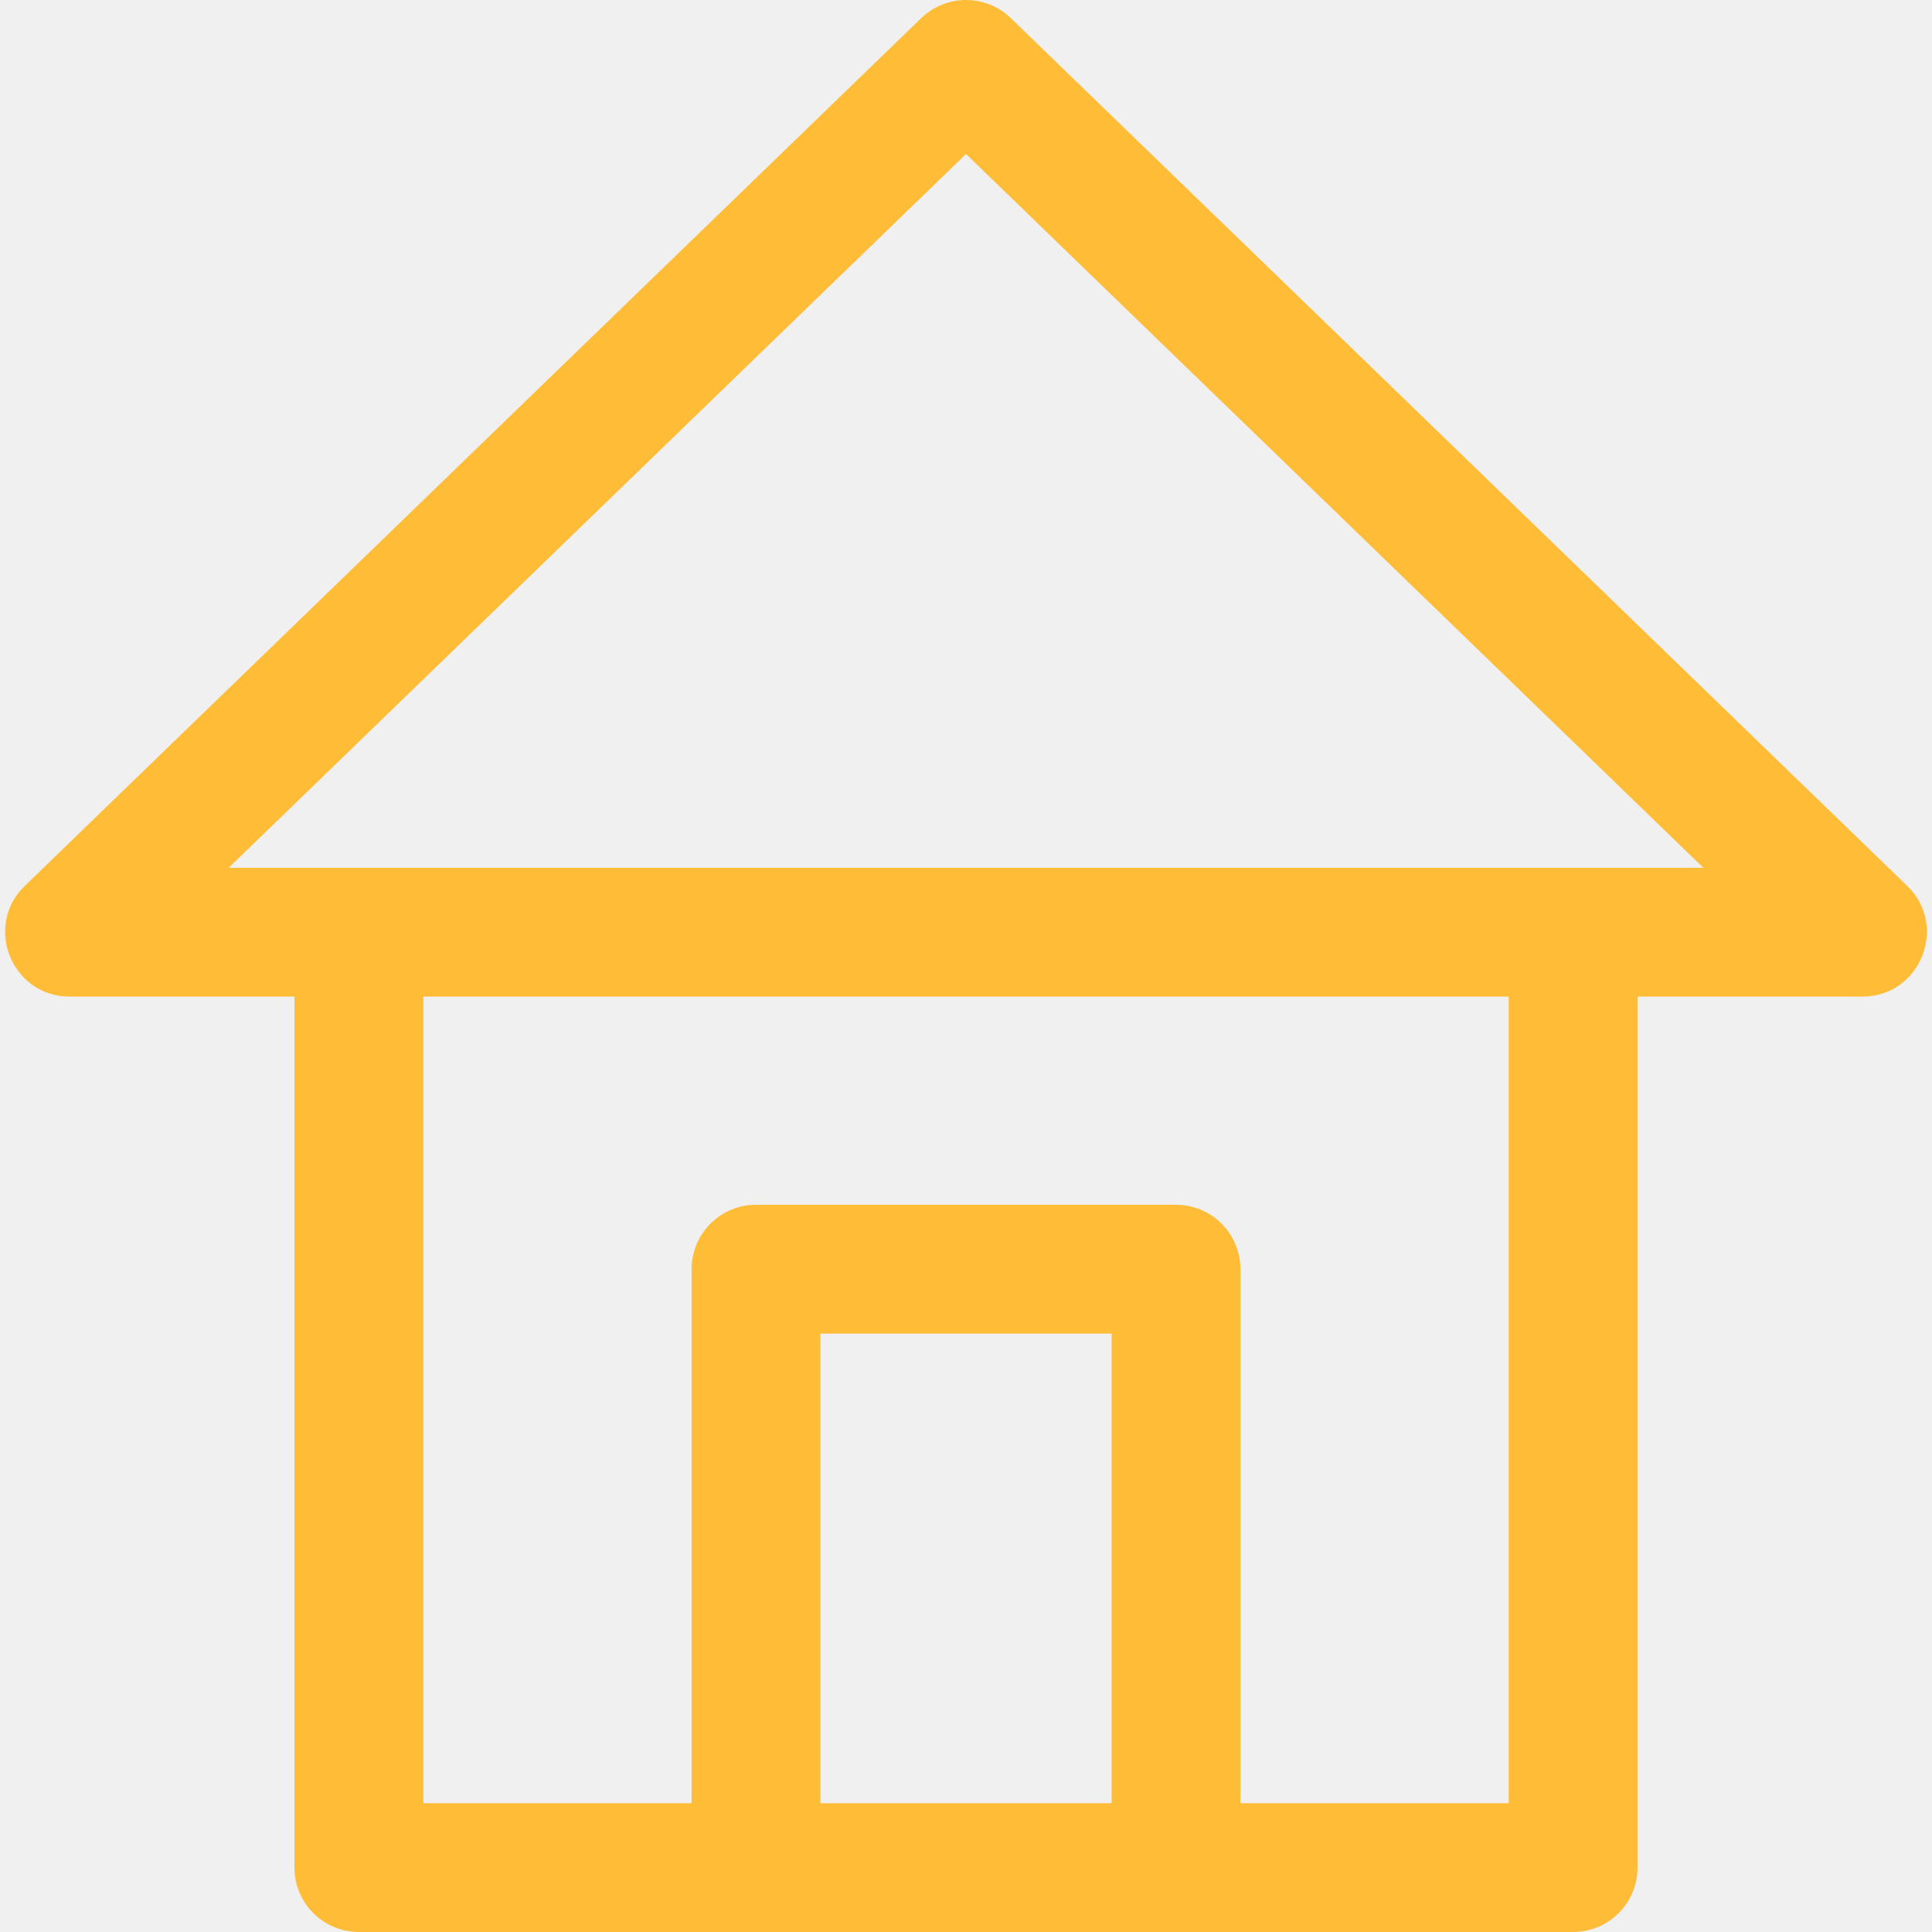
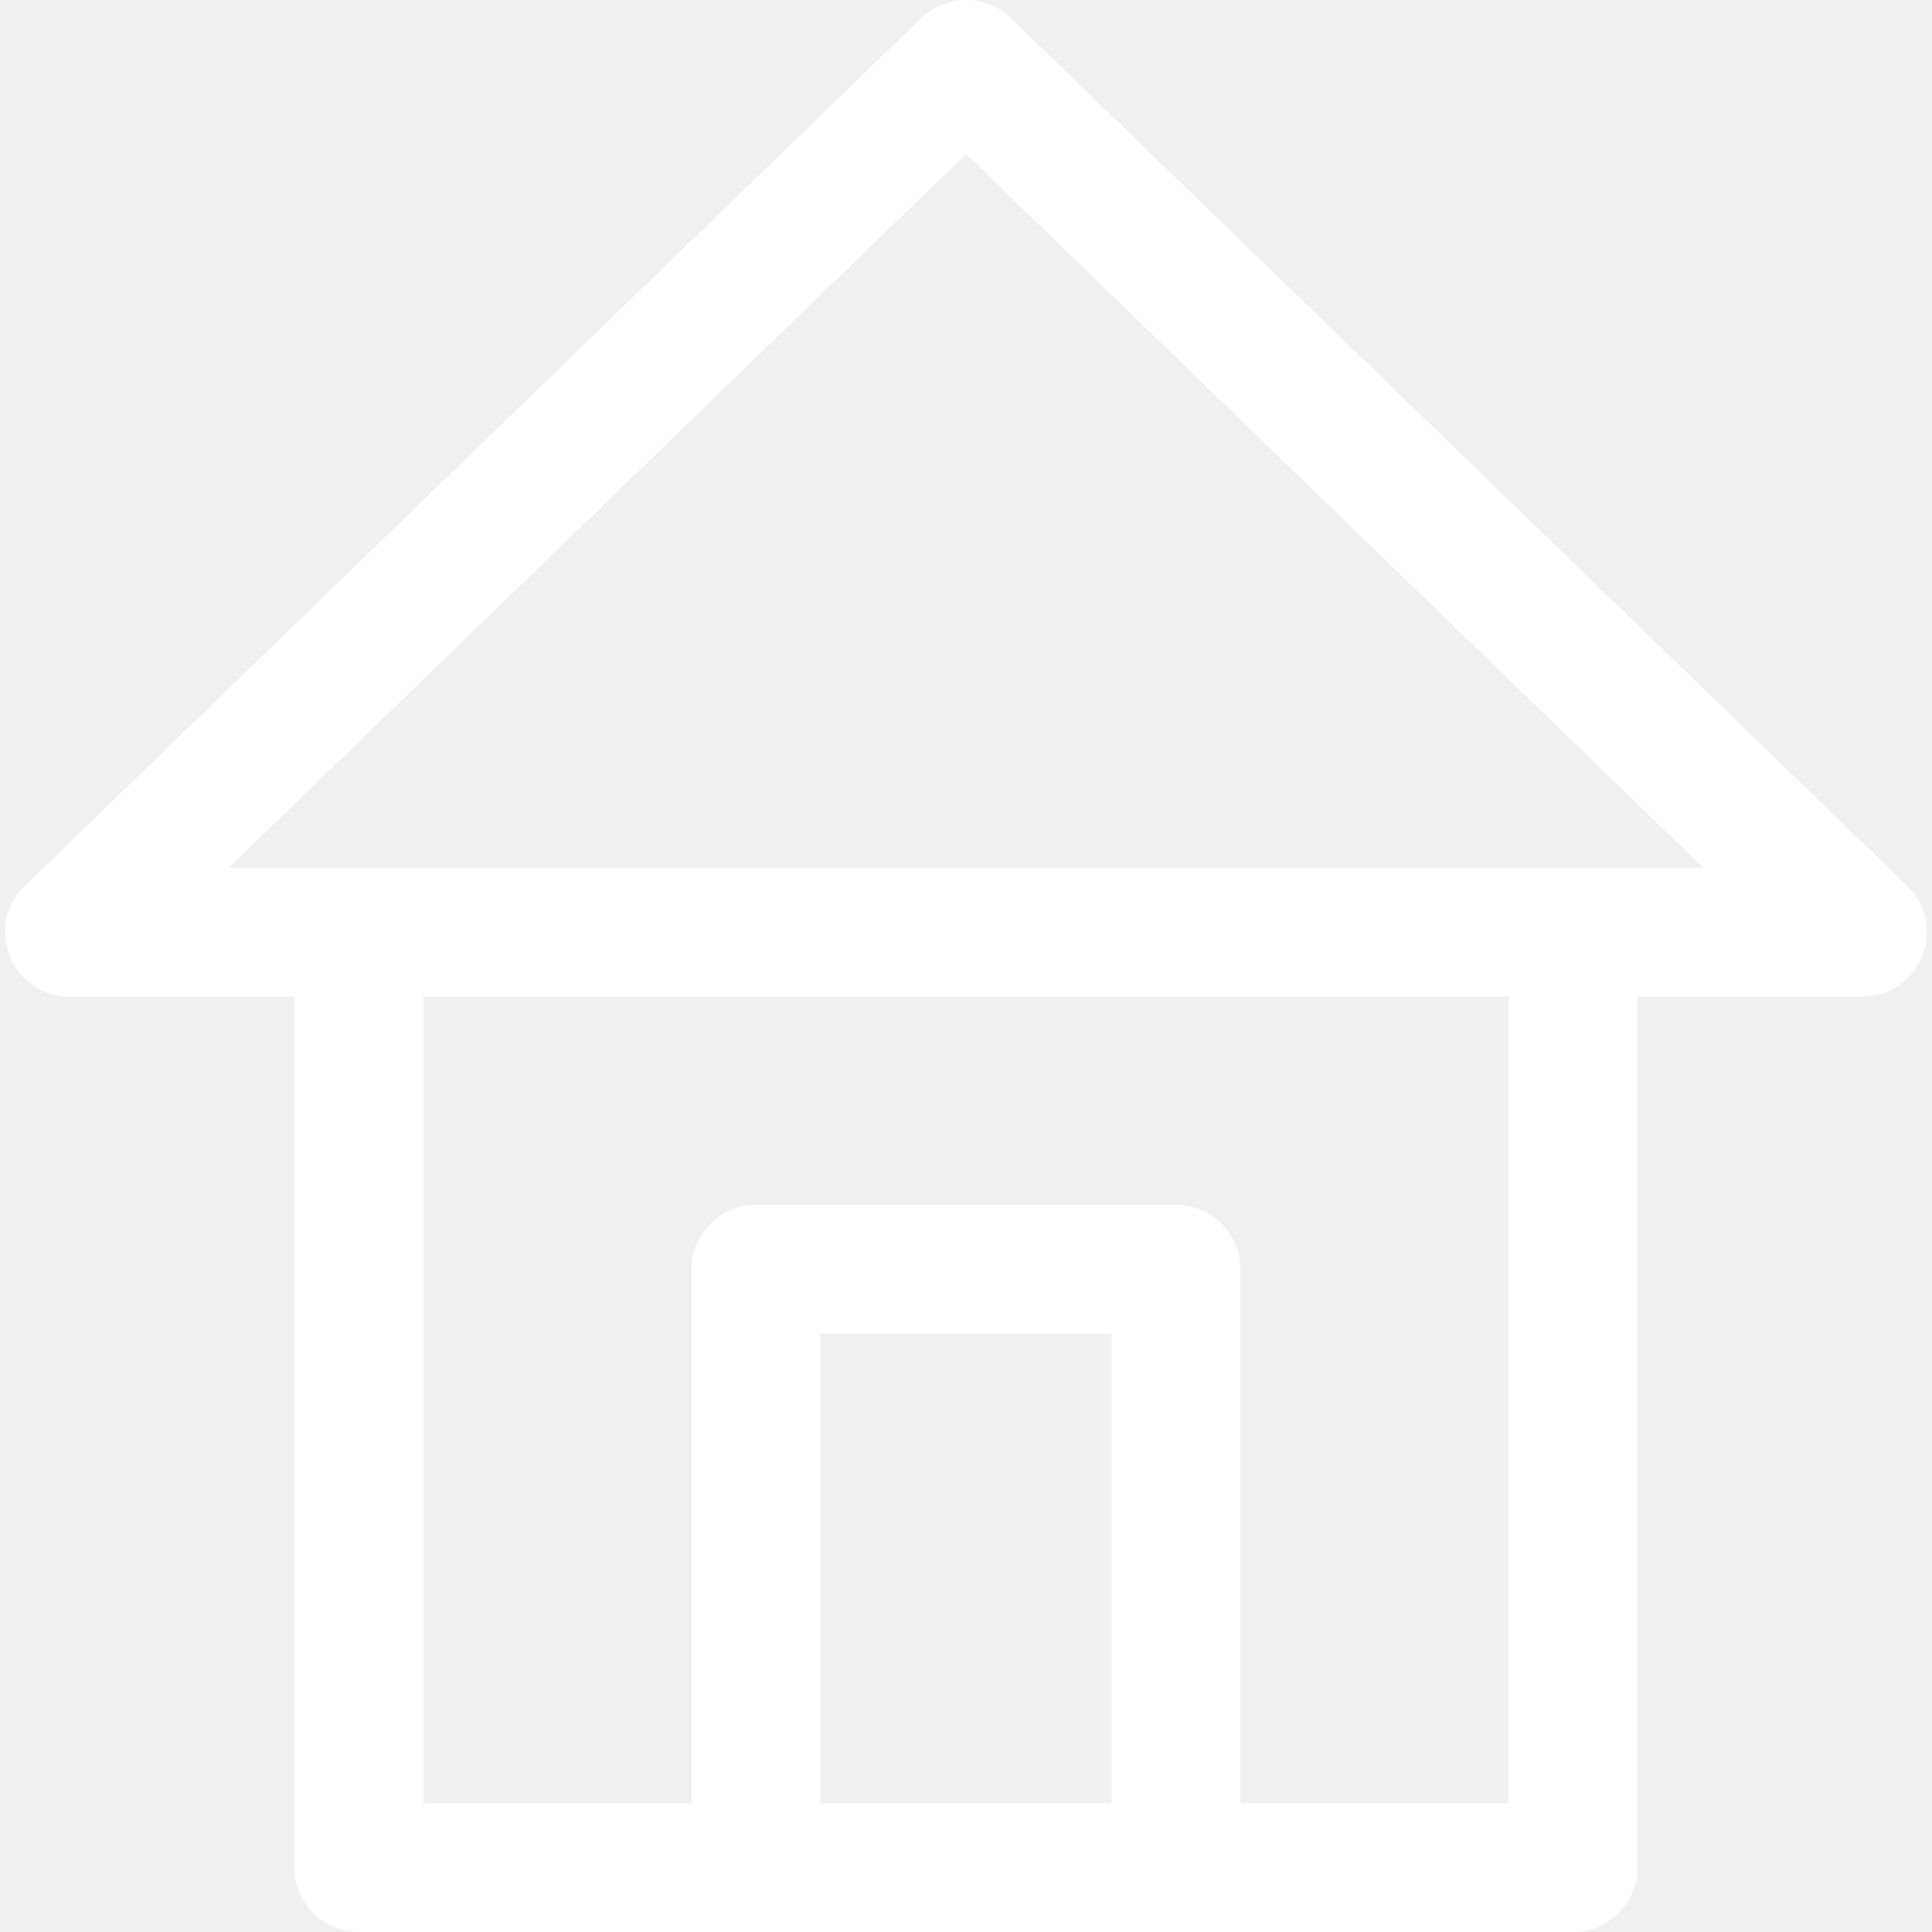
- <svg xmlns="http://www.w3.org/2000/svg" version="1.1" id="Layer_1" x="0px" y="0px" viewBox="0 0 512 512" style="enable-background:new 0 0 512 512;" fill="#FFBC37" xml:space="preserve">
+ <svg xmlns="http://www.w3.org/2000/svg" version="1.1" id="Layer_1" x="0px" y="0px" viewBox="0 0 512 512" style="enable-background:new 0 0 512 512;" fill="#fff" xml:space="preserve">
  <g>
    <g>
      <path d="M505.435,234.777L267.871,4.805c-6.617-6.407-17.124-6.407-23.741,0L6.563,234.777    c-10.991,10.639-3.438,29.328,11.87,29.328h59.605v230.828c0,9.425,7.641,17.067,17.067,17.067c10.367,0,310.956,0,321.787,0    c9.425,0,17.067-7.641,17.067-17.067V264.107h59.605C508.86,264.107,516.438,245.427,505.435,234.777z M294.589,477.867H217.41    v-124.45h77.179V477.867z M399.827,477.867h-71.104V336.35c0-9.425-7.641-17.067-17.067-17.067H200.344    c-9.425,0-17.067,7.641-17.067,17.067v141.517h-71.104v-213.76h287.654V477.867z M60.602,229.974L255.999,40.82l195.397,189.152    C437.852,229.974,77.005,229.974,60.602,229.974z" />
    </g>
  </g>
  <g>
</g>
  <g>
</g>
  <g>
</g>
  <g>
</g>
  <g>
</g>
  <g>
</g>
  <g>
</g>
  <g>
</g>
  <g>
</g>
  <g>
</g>
  <g>
</g>
  <g>
</g>
  <g>
</g>
  <g>
</g>
  <g>
</g>
</svg>
